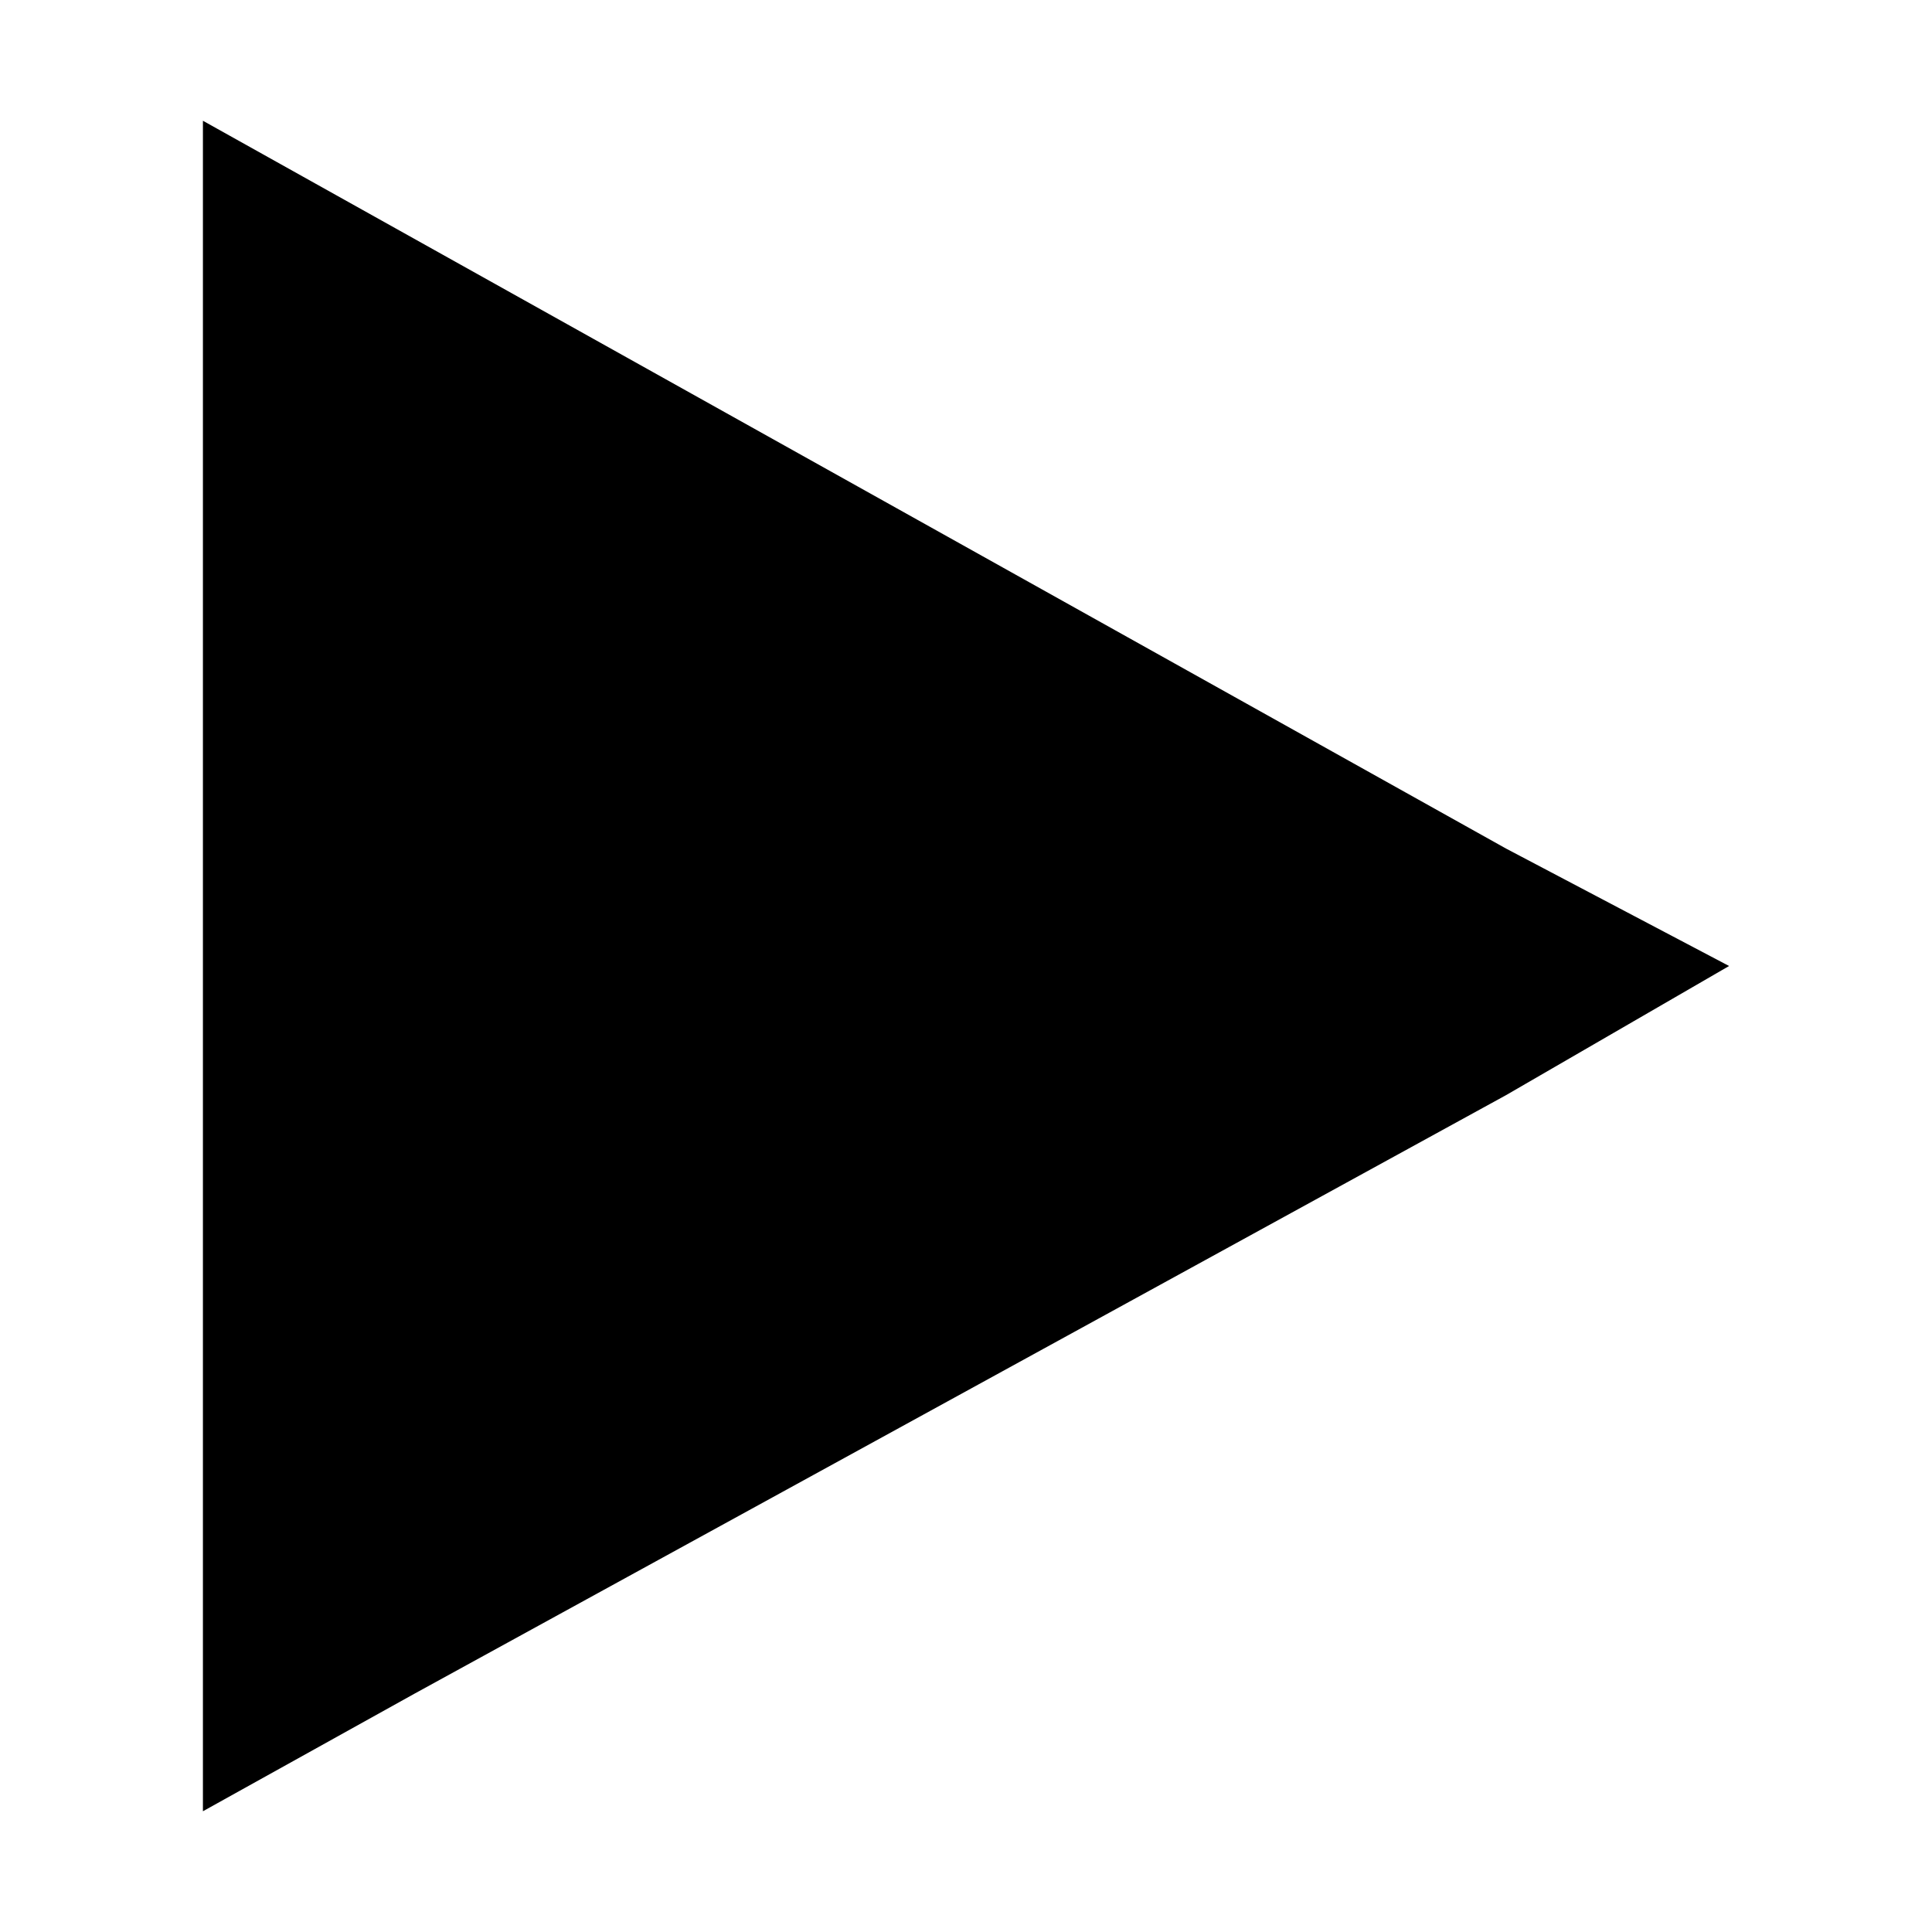
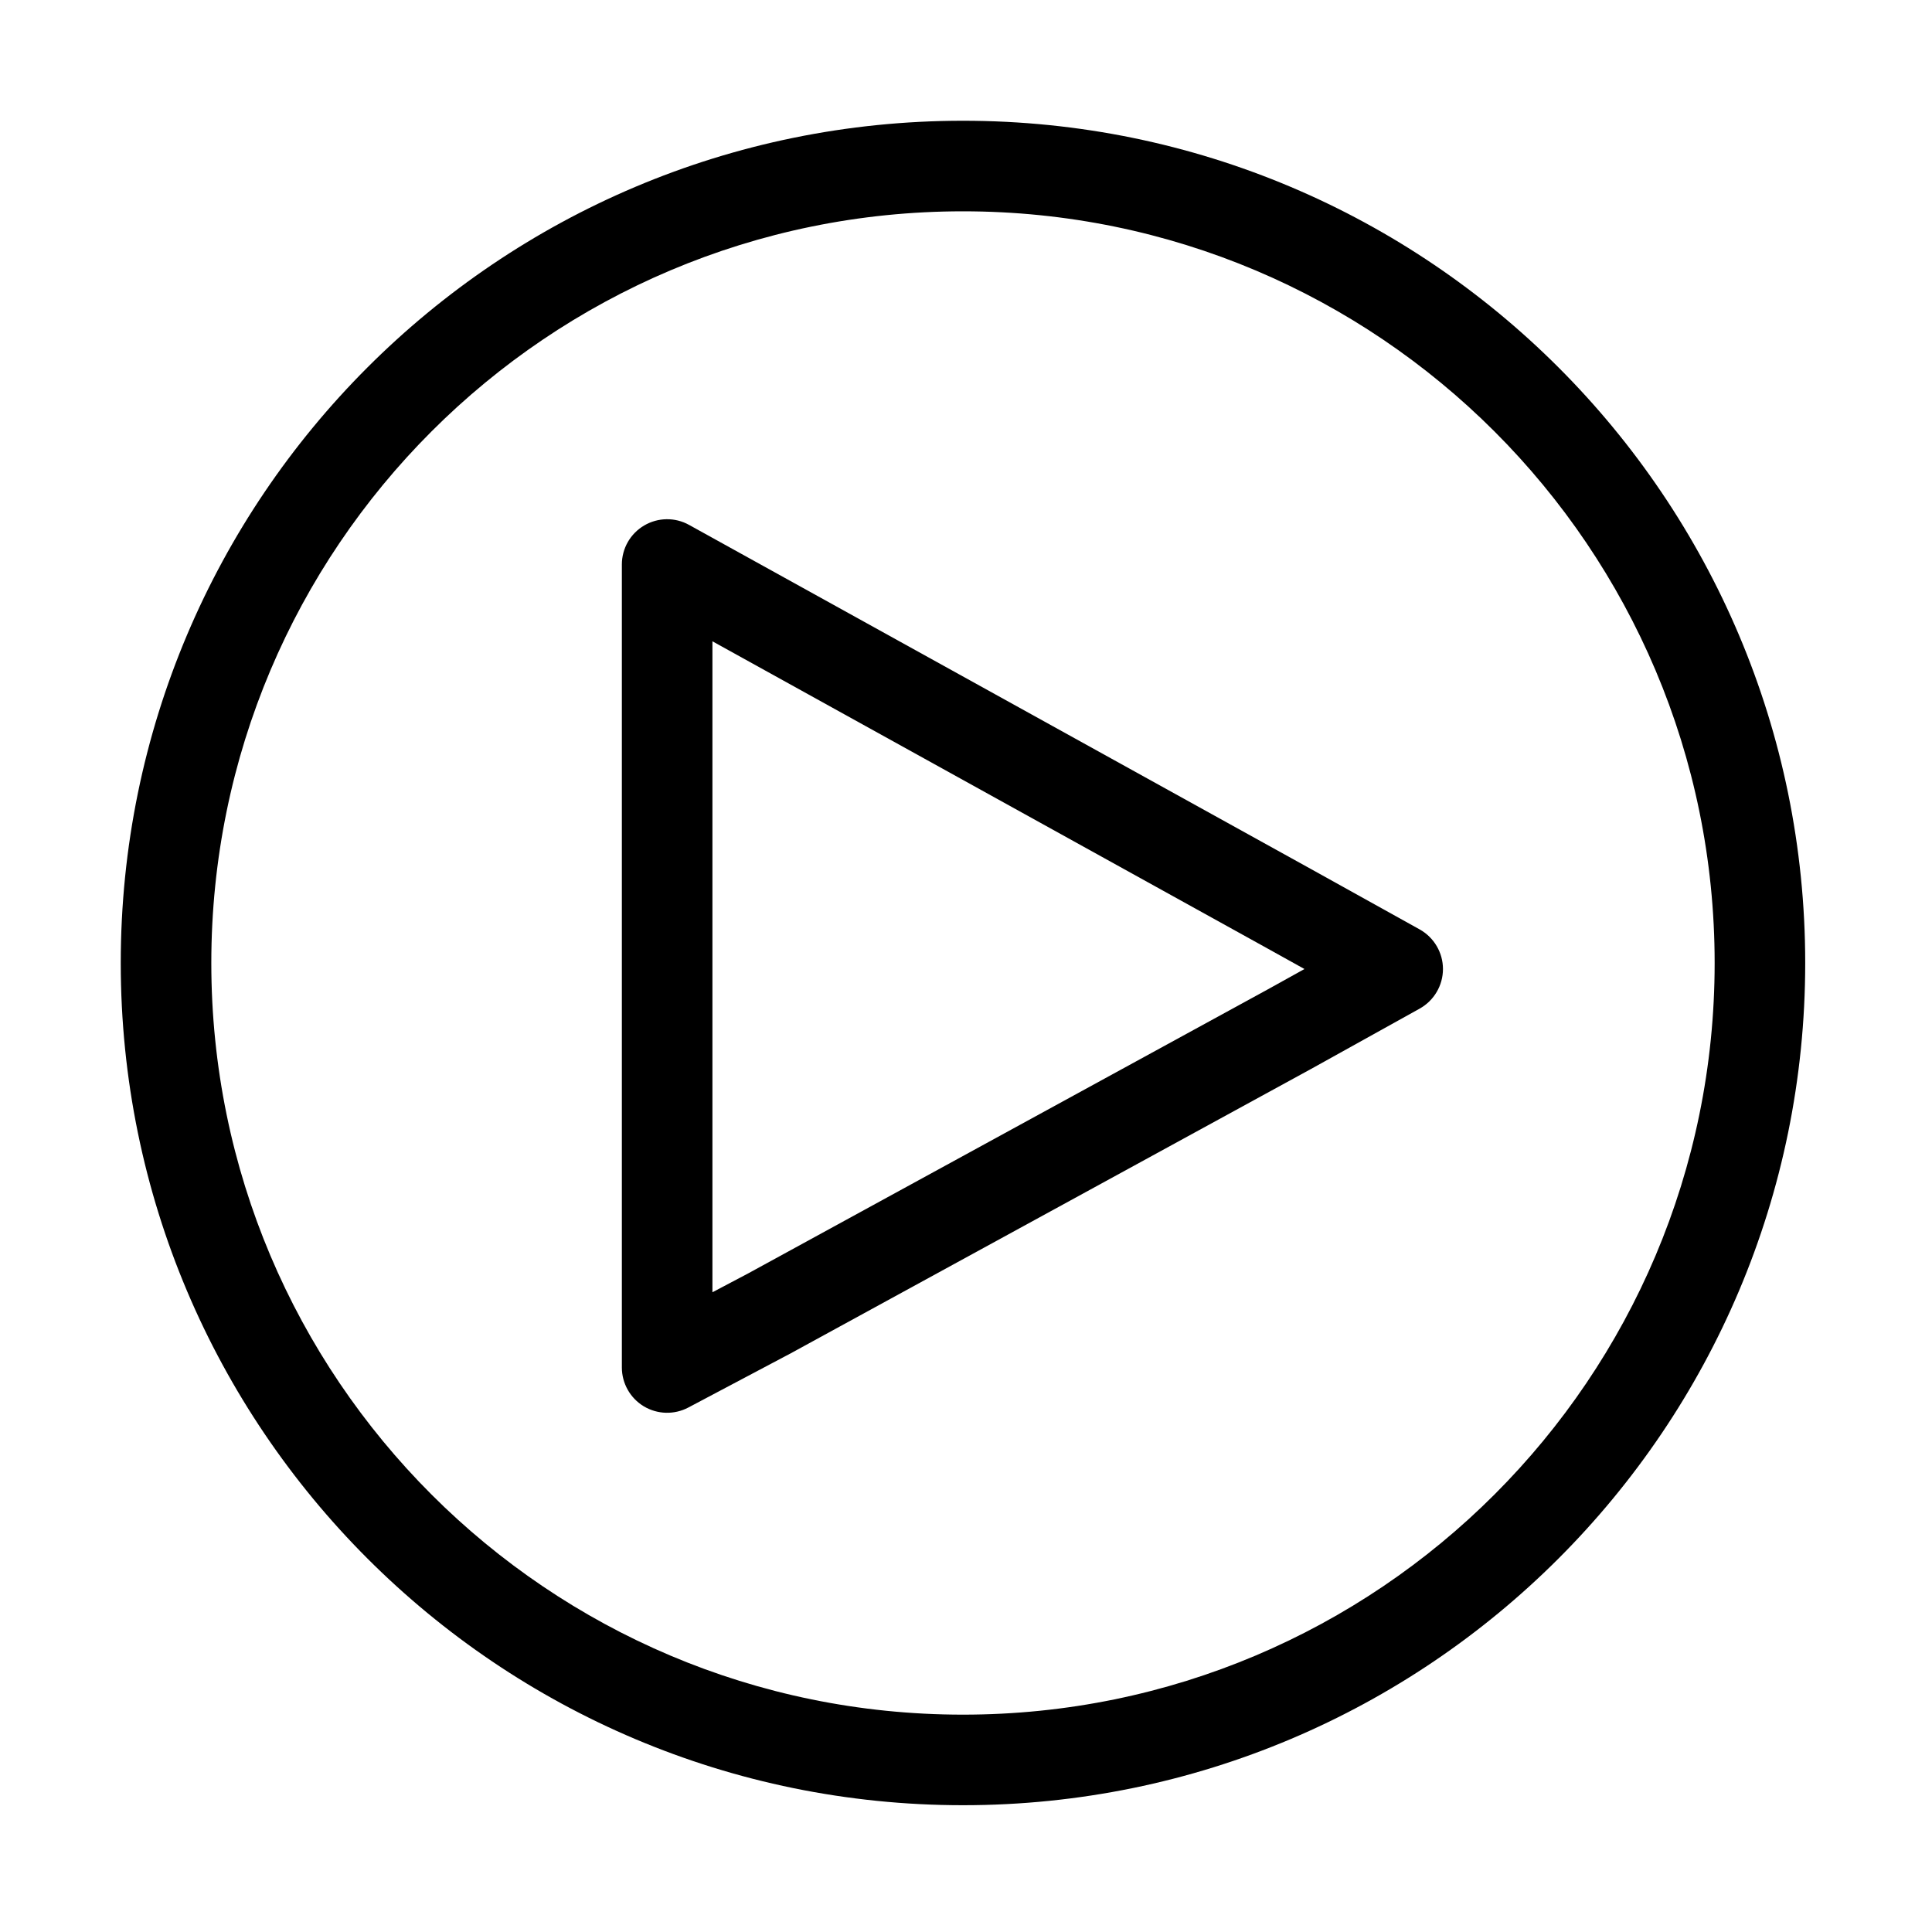
<svg xmlns="http://www.w3.org/2000/svg" width="32" height="32" viewBox="0 0 32 32" fill="none">
-   <path d="M24.945 14.055L3.361 2V30L6.861 28.055L24.945 18.139L28.639 16L24.945 14.055Z" fill="black" />
+   <path fill-rule="evenodd" clip-rule="evenodd" d="M10.669 8.704C10.898 8.569 11.181 8.565 11.413 8.694L21.714 14.394L23.514 15.394C23.752 15.527 23.9 15.778 23.9 16.05C23.9 16.322 23.752 16.573 23.514 16.706L21.71 17.708L13.101 22.413L11.401 23.313C11.168 23.436 10.889 23.428 10.663 23.293C10.438 23.157 10.3 22.913 10.3 22.65V9.35C10.3 9.084 10.44 8.839 10.669 8.704ZM11.8 10.622V21.404L12.395 21.09L20.988 16.393L21.606 16.05L20.987 15.706L11.8 10.622Z" fill="black" />
+   <path fill-rule="evenodd" clip-rule="evenodd" d="M15.95 3.5C9.074 3.5 3.5 9.074 3.5 15.95C3.5 22.826 9.074 28.4 15.95 28.4C22.826 28.4 28.4 22.826 28.4 15.95C28.4 9.074 22.826 3.5 15.95 3.5ZM2 15.95C2 8.246 8.246 2 15.95 2C23.654 2 29.9 8.246 29.9 15.95C29.9 23.654 23.654 29.9 15.95 29.9C8.246 29.9 2 23.654 2 15.95Z" fill="black" />
</svg>
